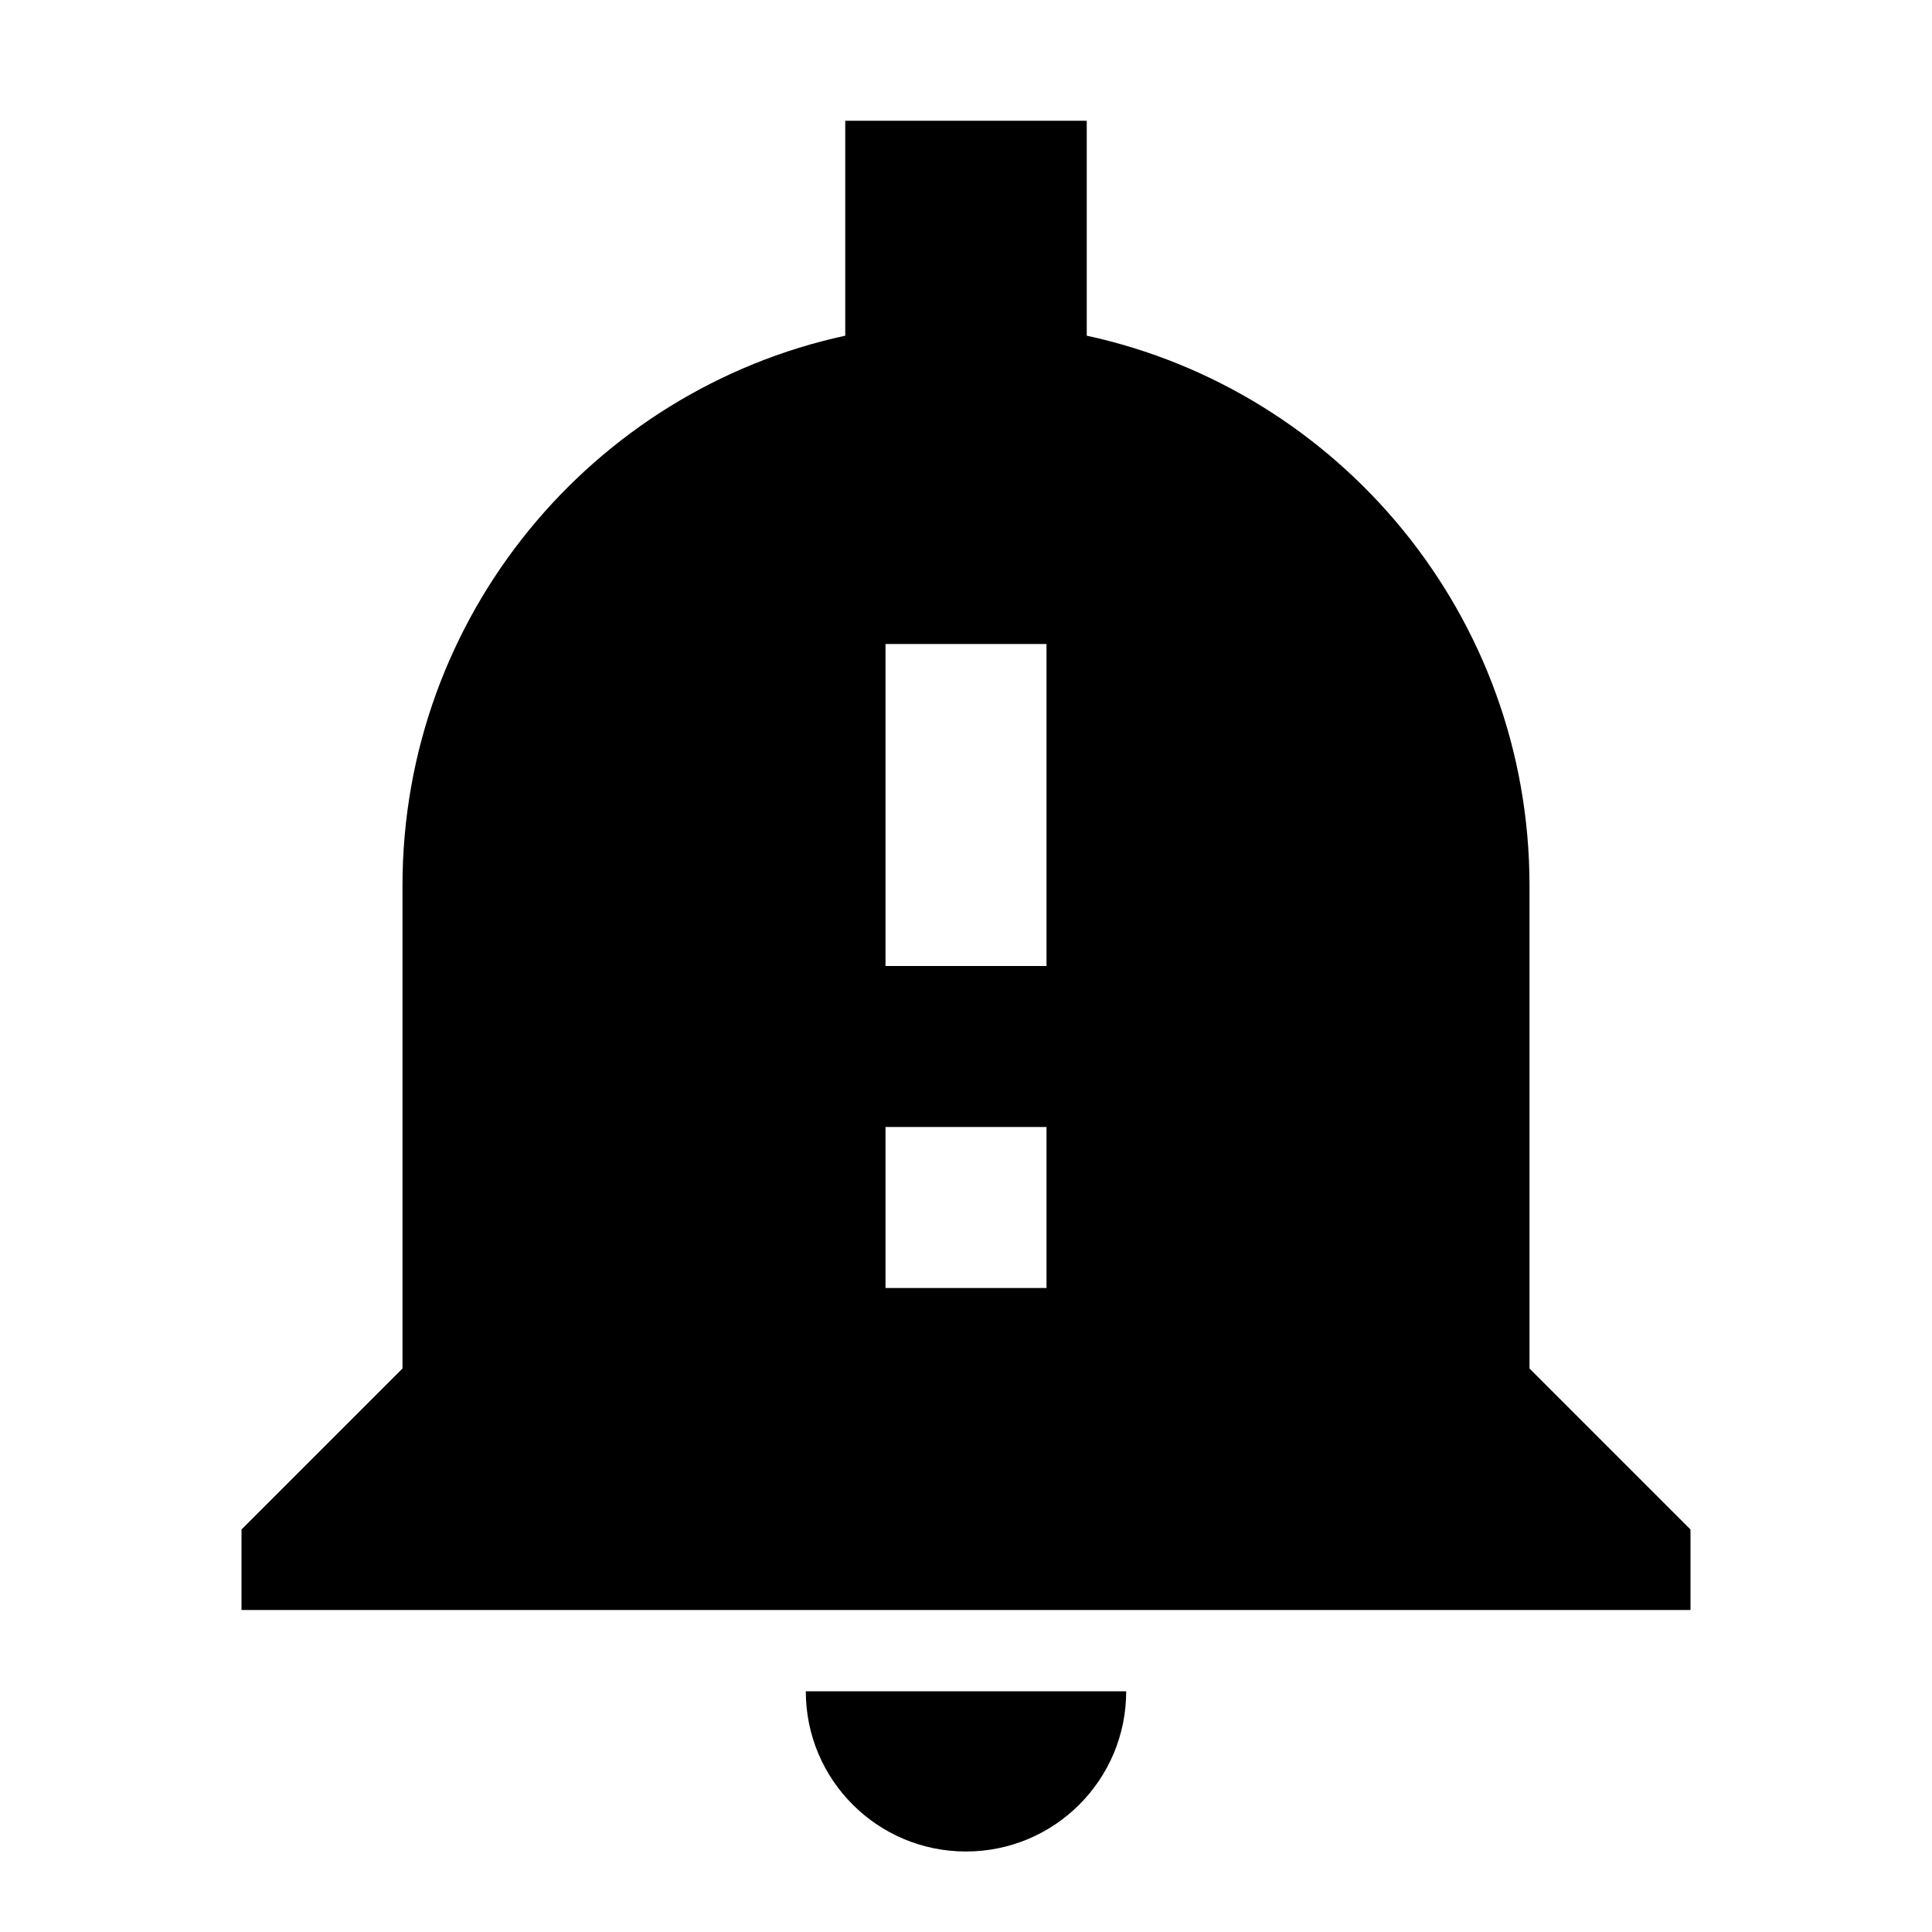
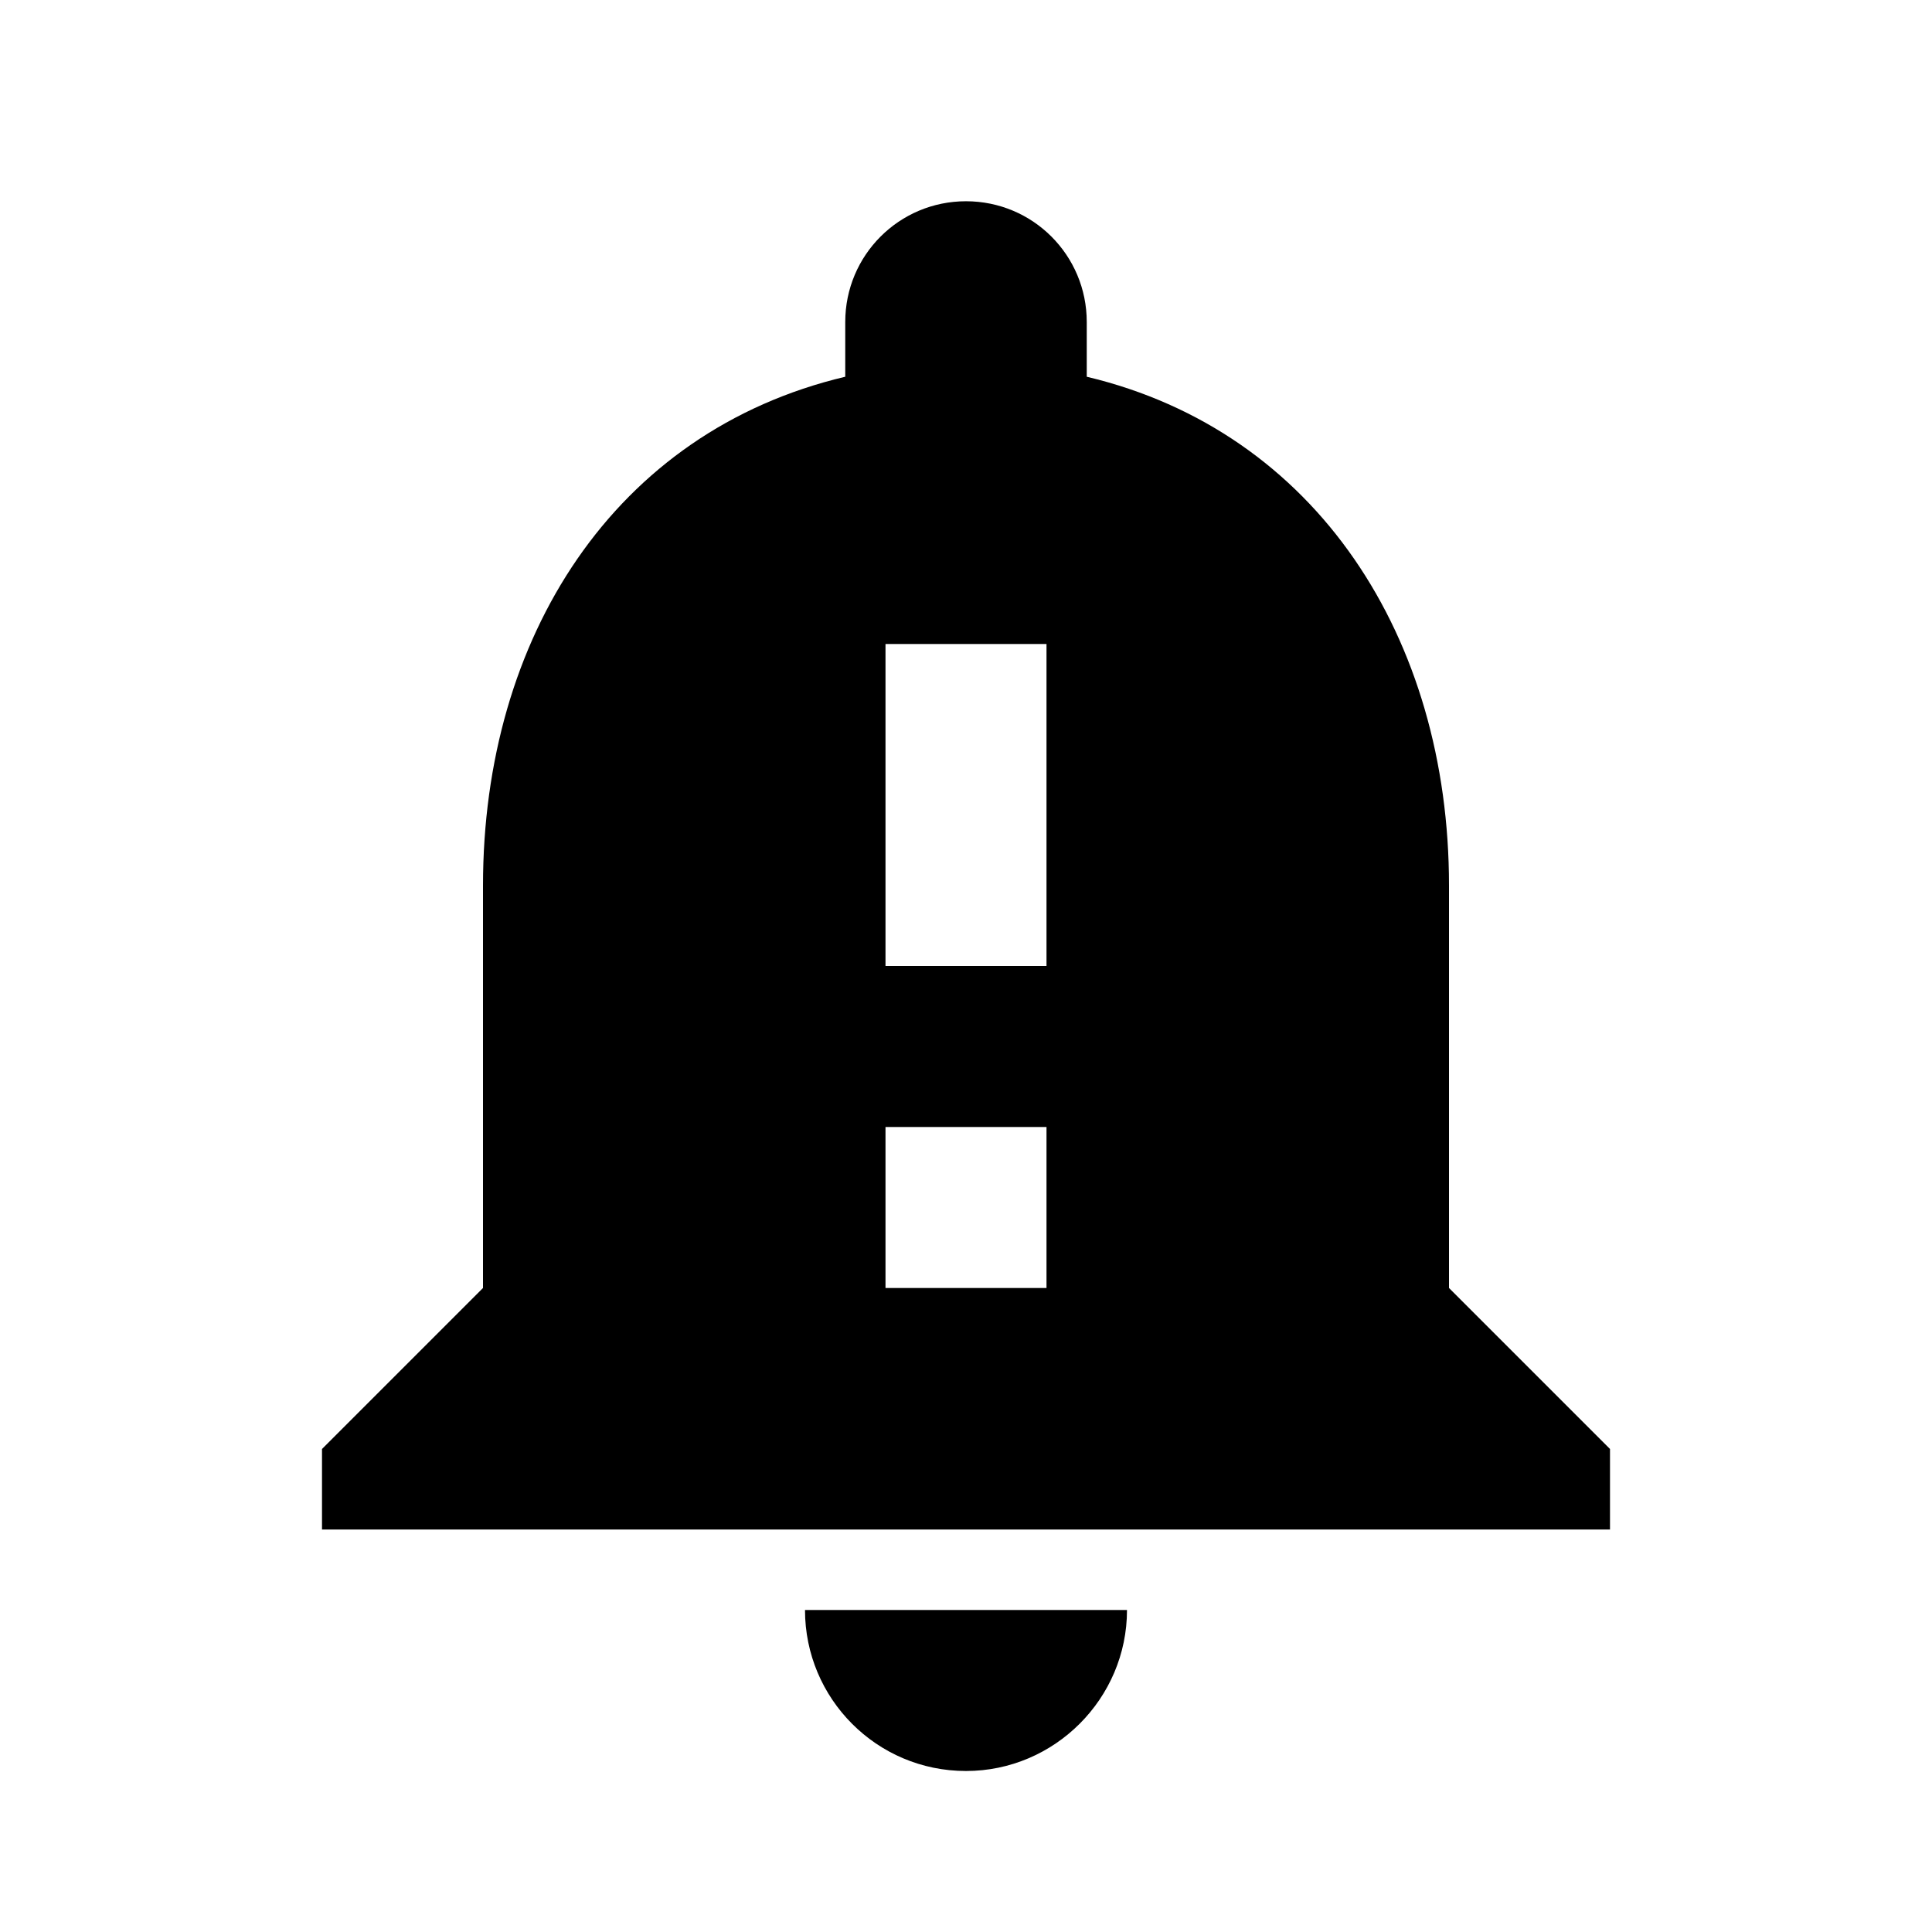
<svg xmlns="http://www.w3.org/2000/svg" width="24" height="24" viewBox="0 0 24 24">
-   <path d="M12 23c1.1 0 1.99-.89 1.99-1.99h-3.98c0 1.1.89 1.99 1.99 1.99zm7-6v-6c0-3.35-2.36-6.15-5.5-6.83V1.5h-3v2.67C7.36 4.85 5 7.65 5 11v6l-2 2v1h18v-1l-2-2zm-6-1h-2v-2h2v2zm0-4h-2V8h2v4z" />
+   <path d="M18 16v-5c0-3.07-1.64-5.64-4.5-6.32V4c0-.83-.67-1.5-1.5-1.5s-1.5.67-1.5 1.5v.68C7.63 5.36 6 7.92 6 11v5l-2 2v1h16v-1l-2-2zm-5 0h-2v-2h2v2zm0-4h-2V8h2v4zm-1 10c1.1 0 2-.9 2-2h-4c0 1.1.89 2 2 2z" />
+   <path fill="none" d="M0 0h24v24H0V0z" />
</svg>
